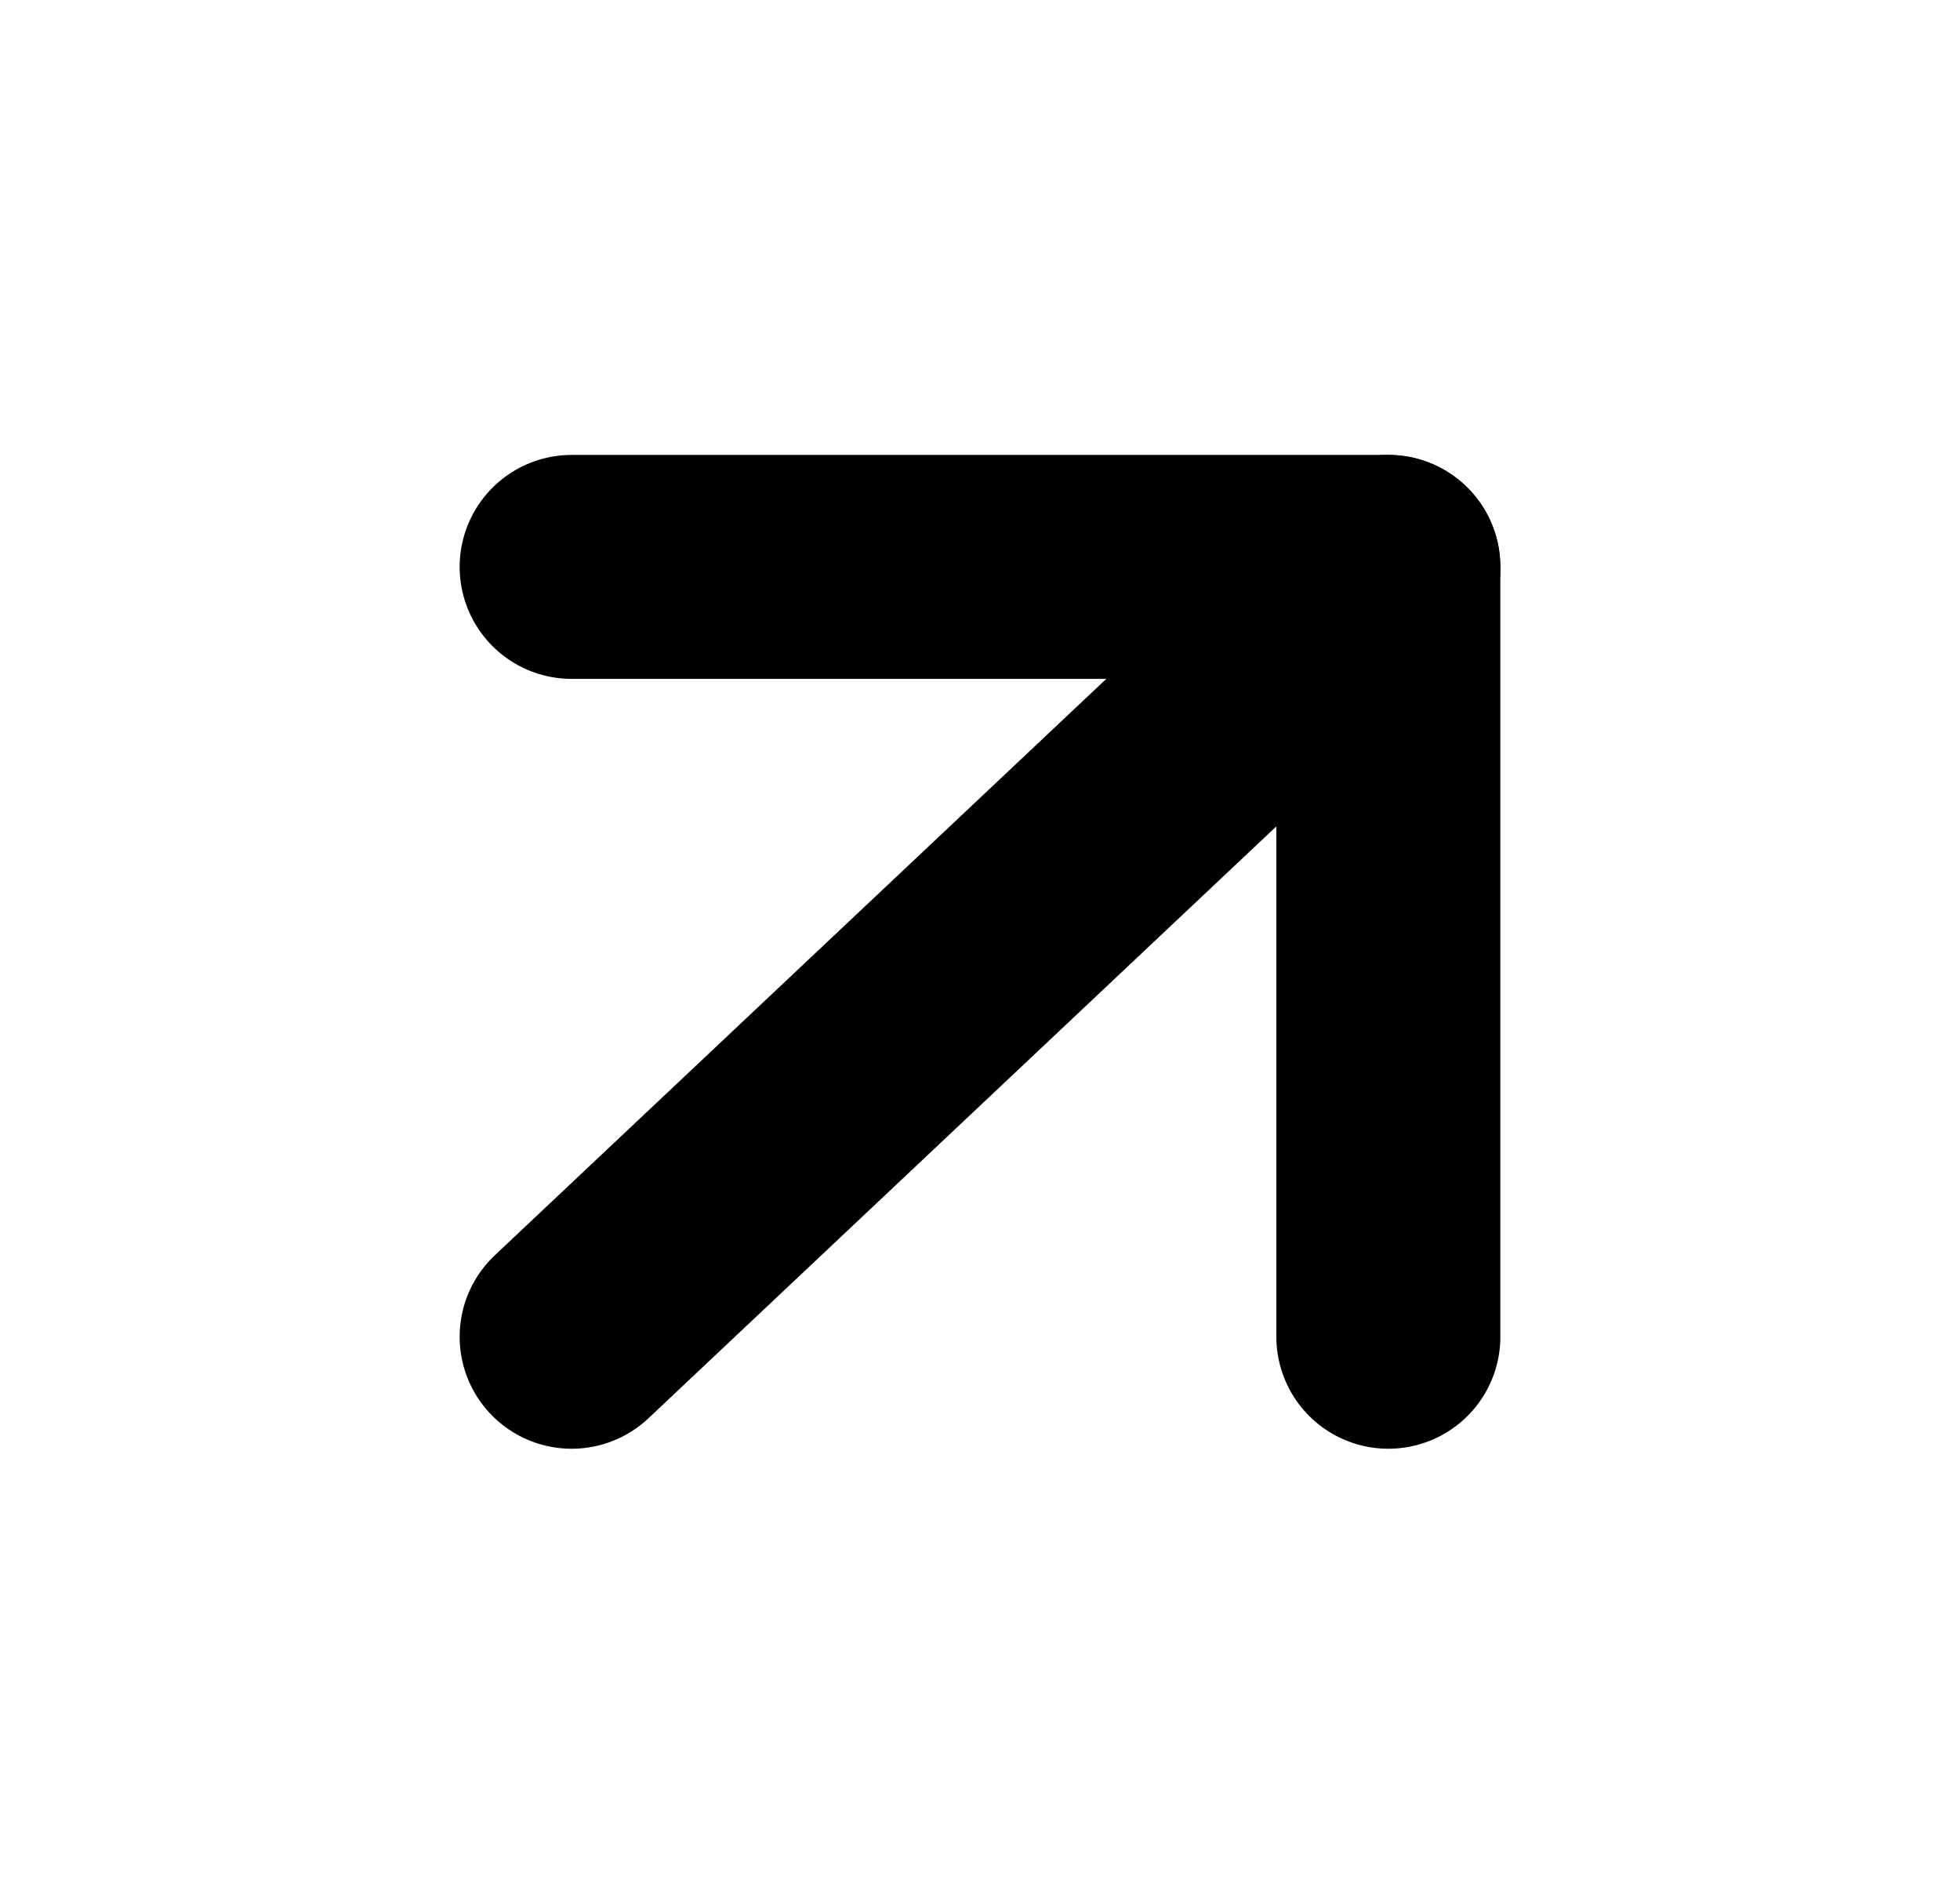
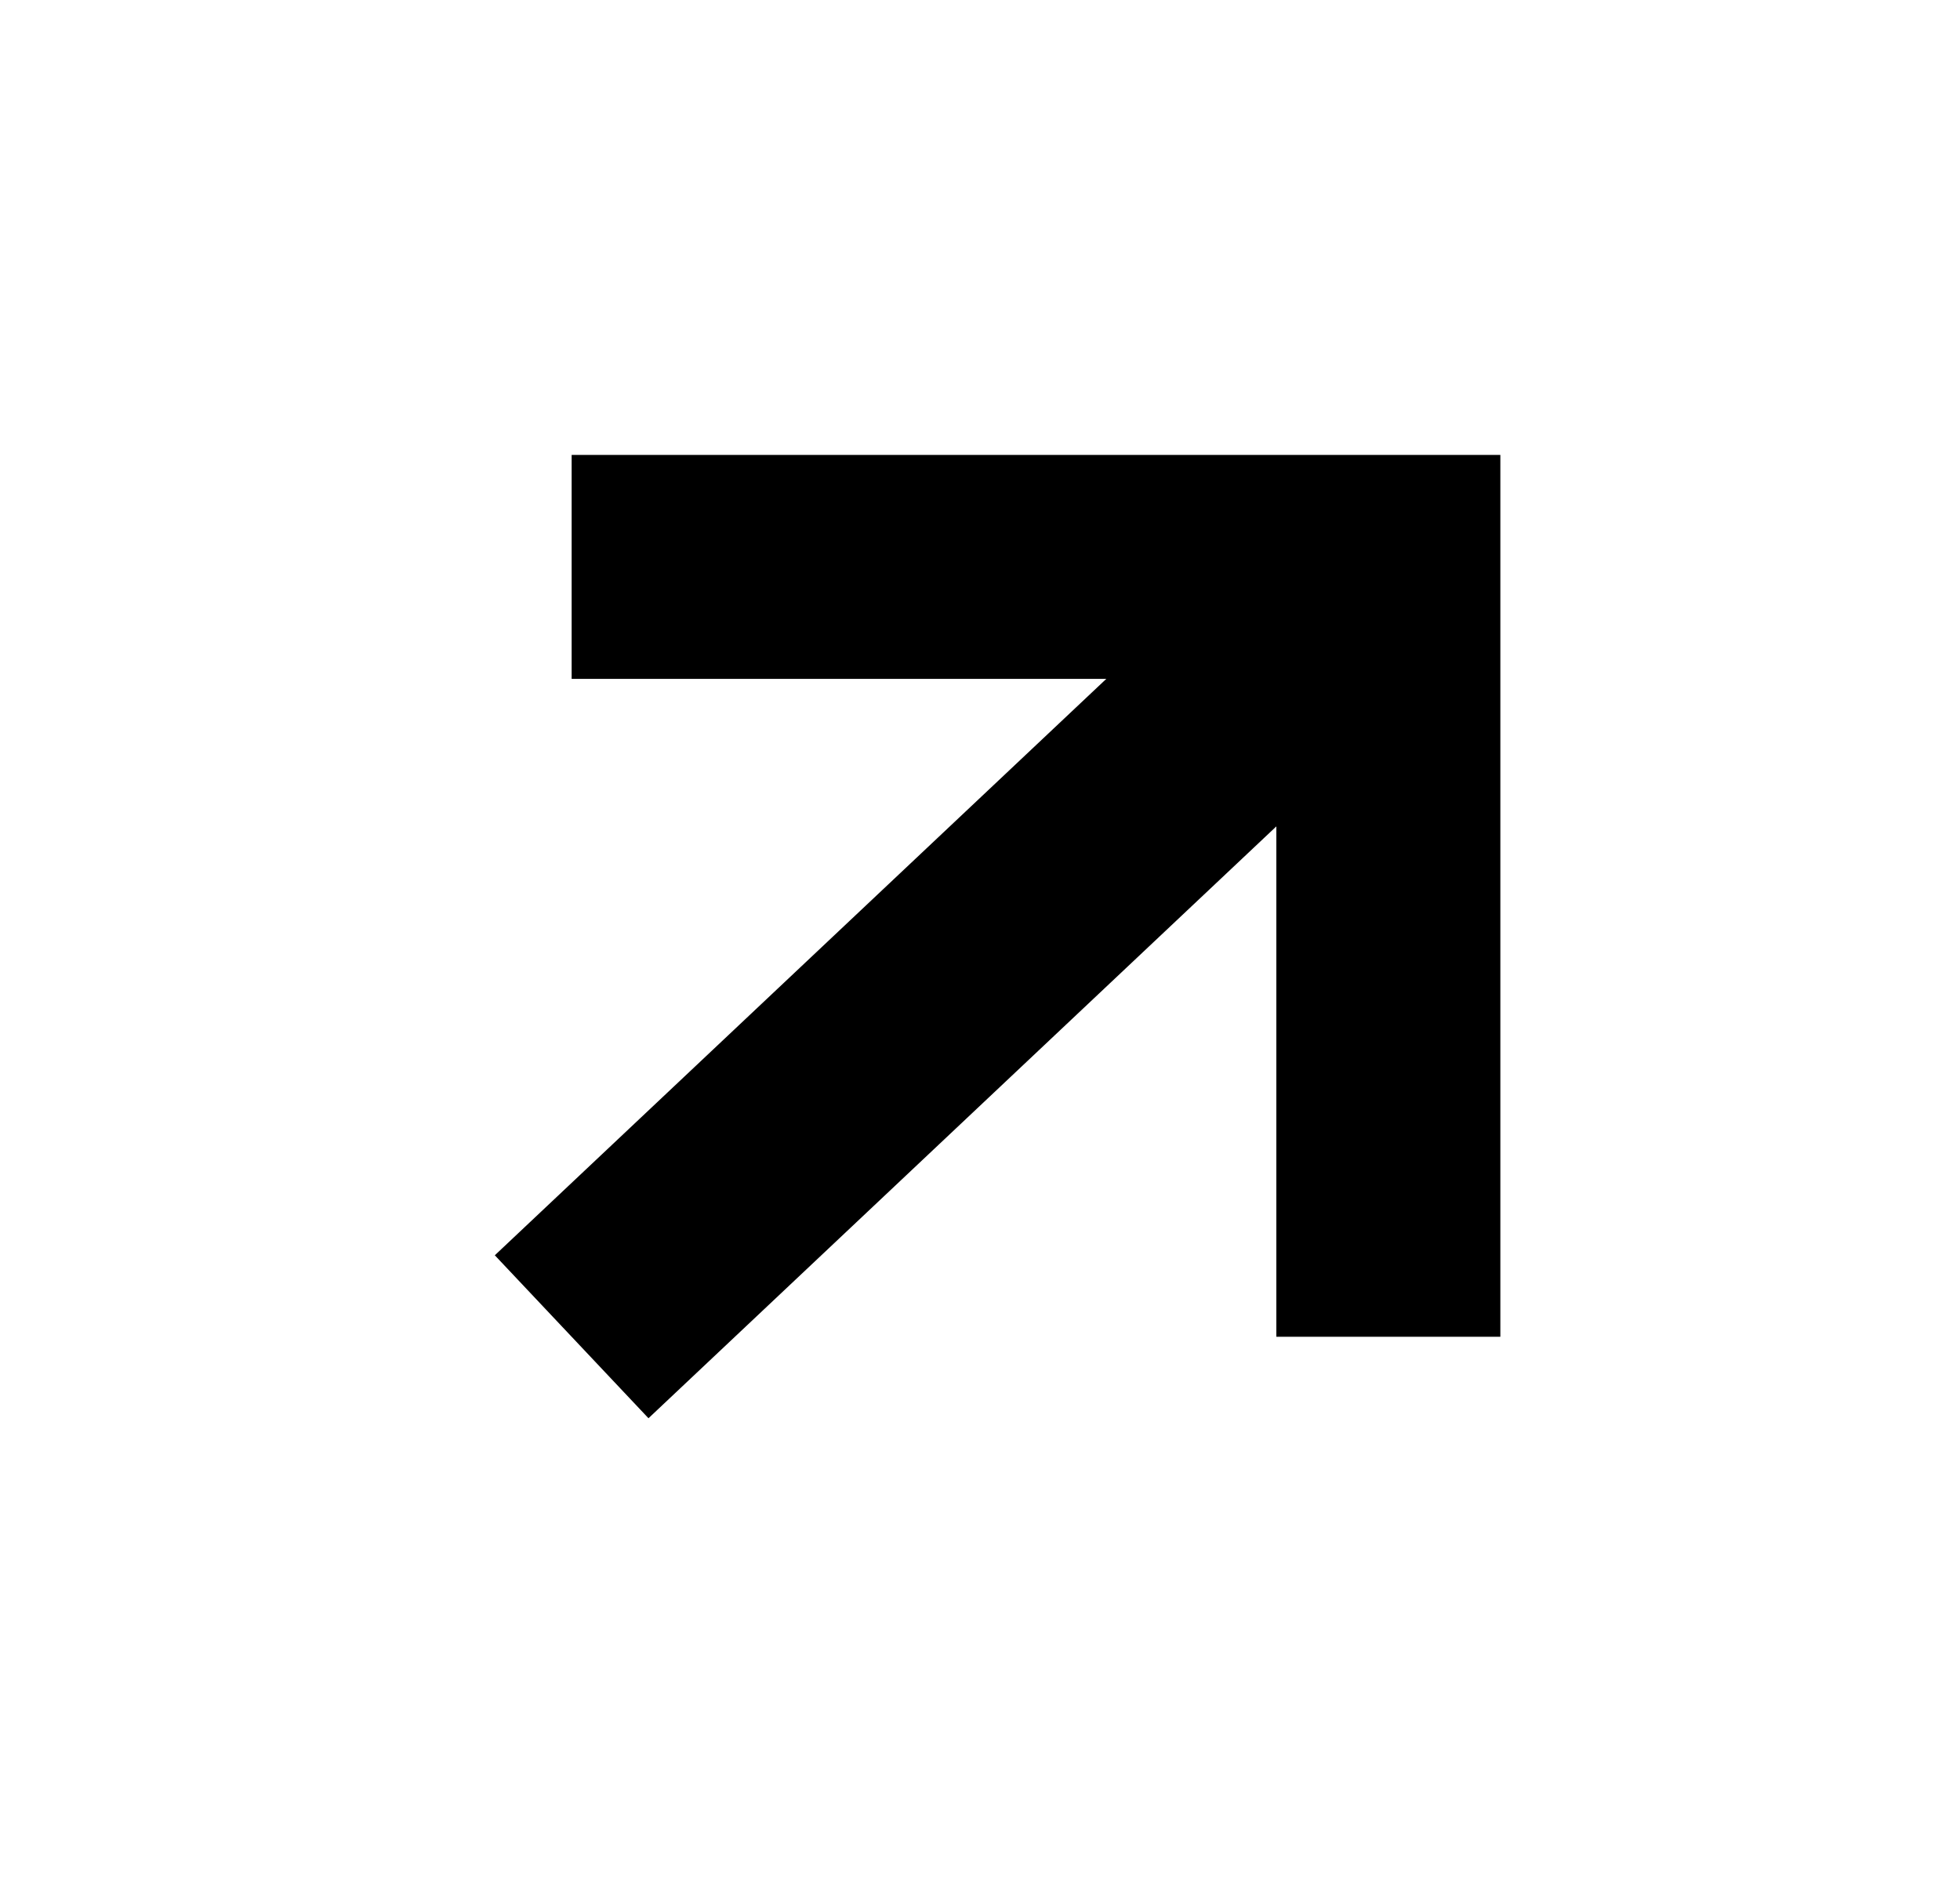
<svg xmlns="http://www.w3.org/2000/svg" width="35" height="34" viewBox="0 0 35 34" fill="none">
-   <path d="M10.208 23.875L24.792 10.125" stroke="black" stroke-width="4" stroke-linecap="round" stroke-linejoin="round" />
-   <path d="M10.208 10.125H24.792V23.875" stroke="black" stroke-width="4" stroke-linecap="round" stroke-linejoin="round" />
+   <path d="M10.208 23.875L24.792 10.125" stroke="black" stroke-width="4" strokeLinecap="round" strokeLinejoin="round" />
+   <path d="M10.208 10.125H24.792V23.875" stroke="black" stroke-width="4" strokeLinecap="round" strokeLinejoin="round" />
</svg>
